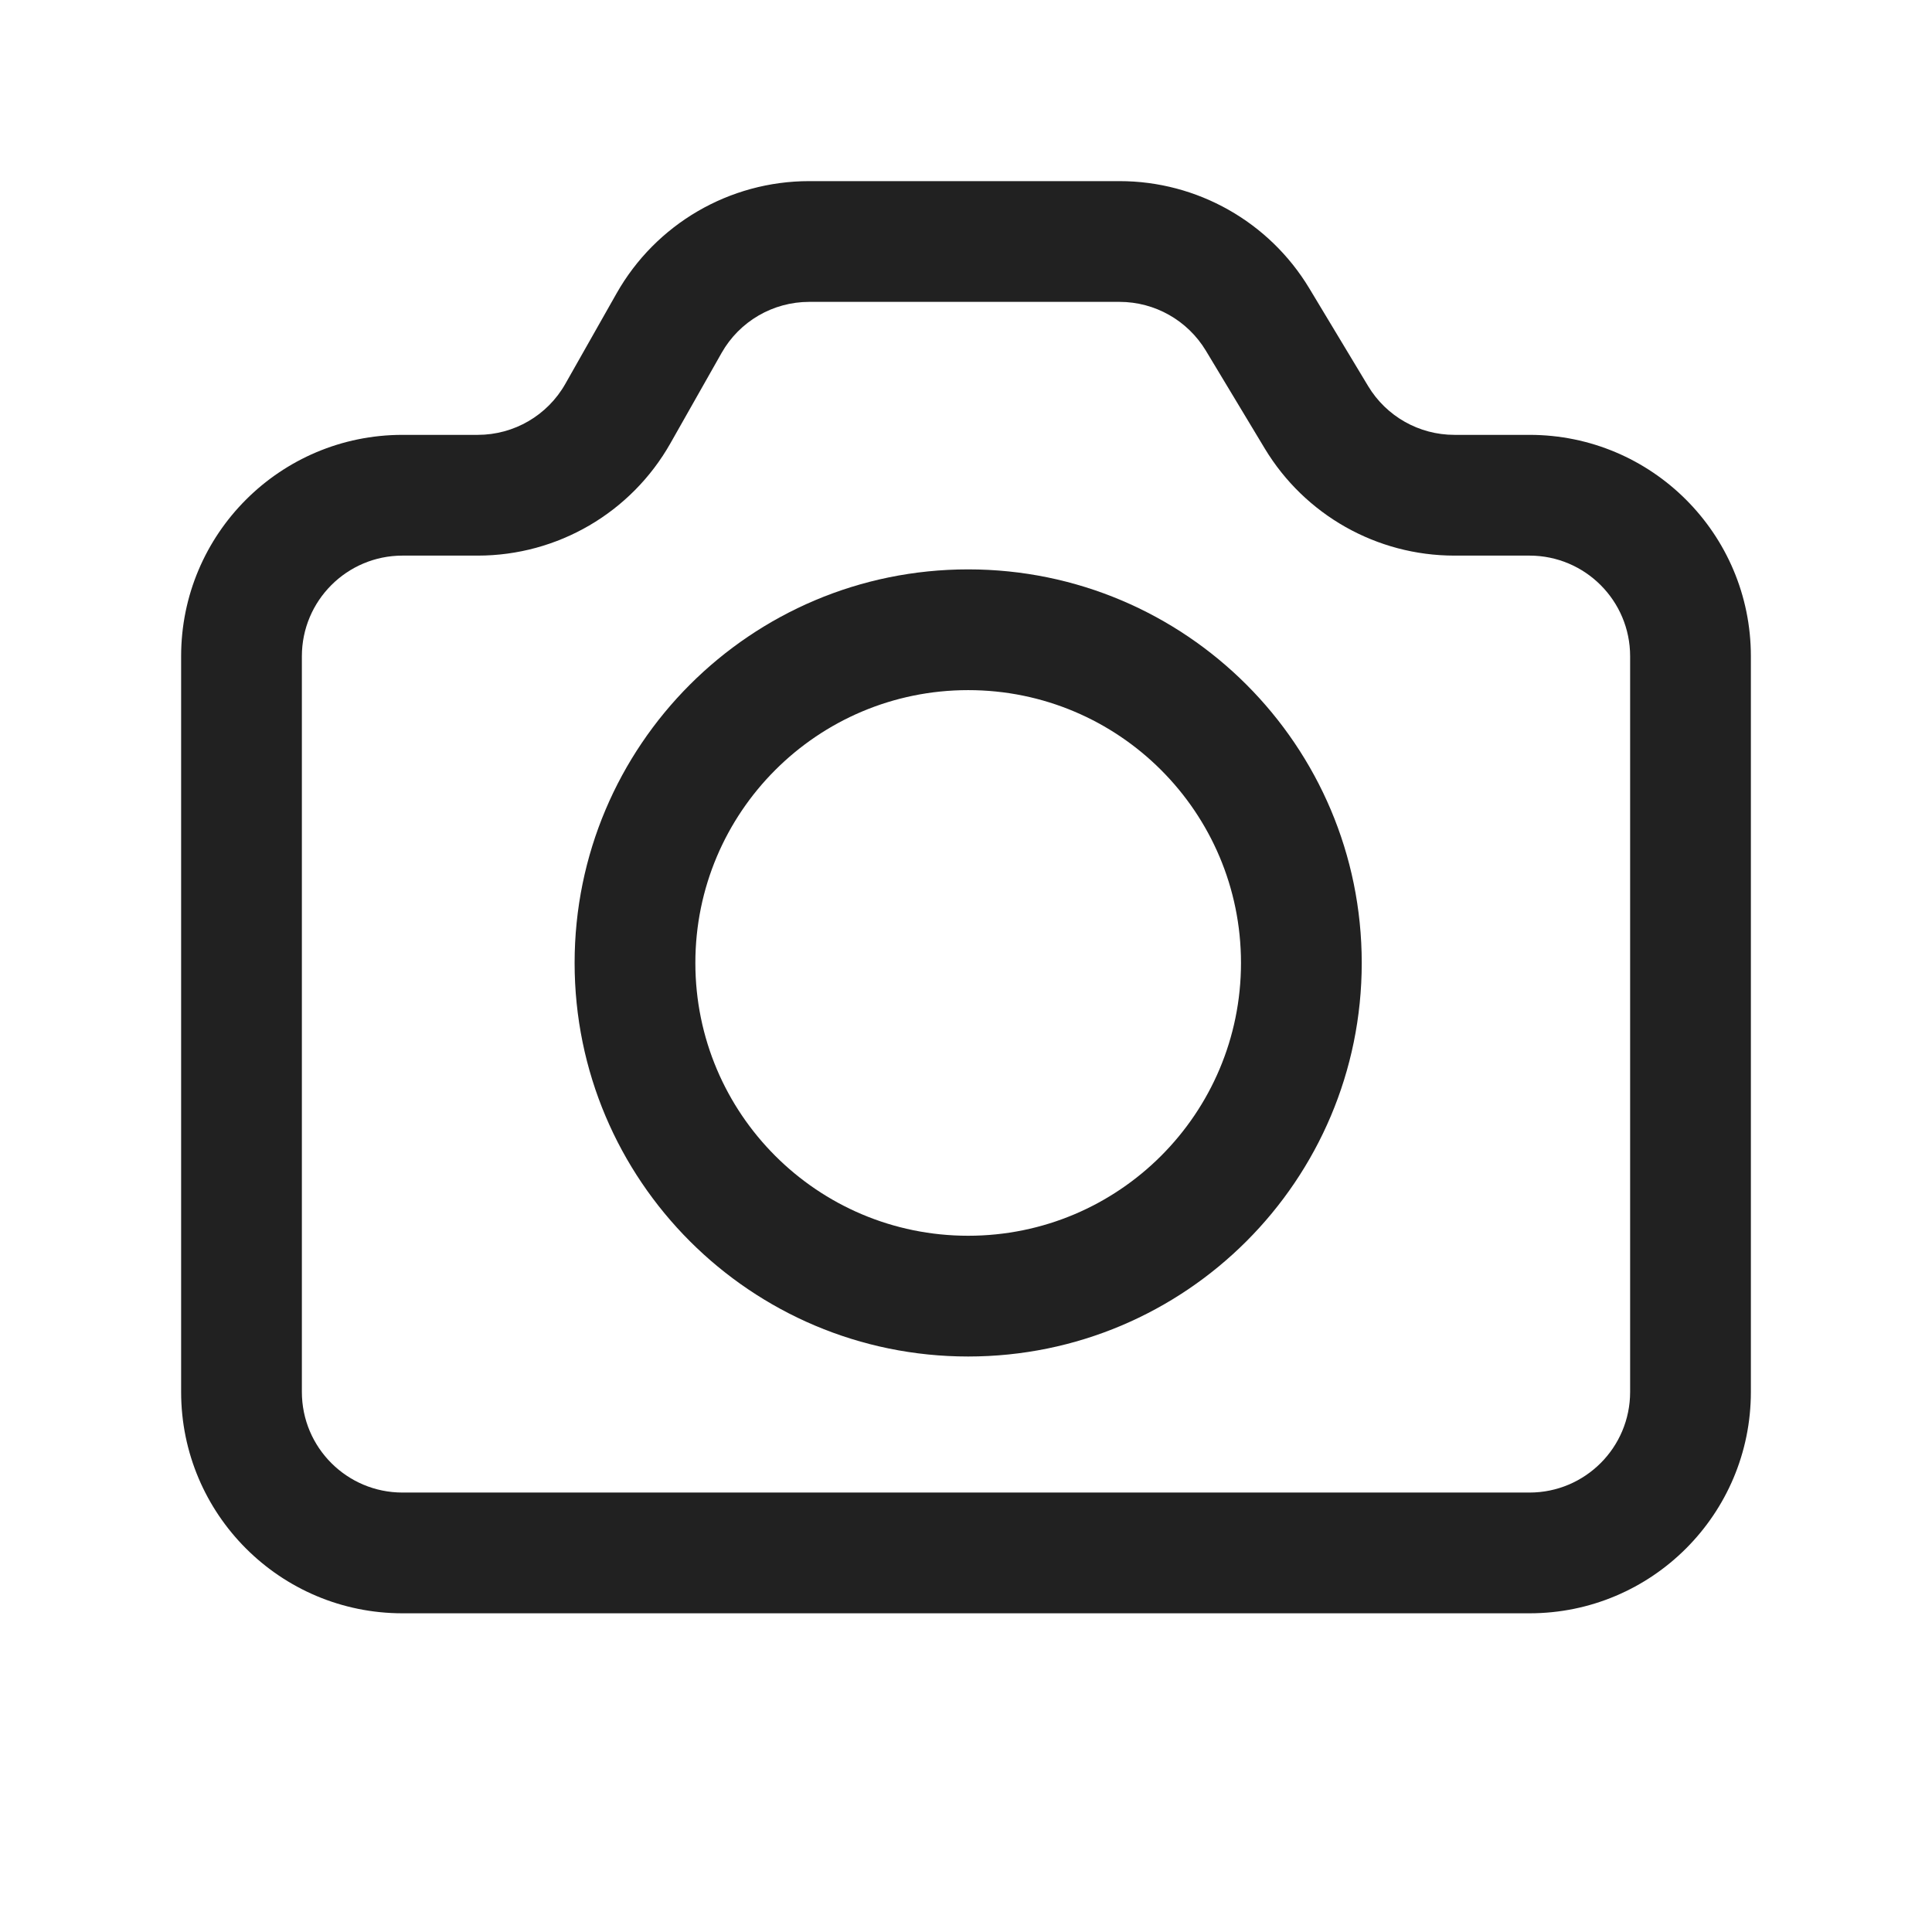
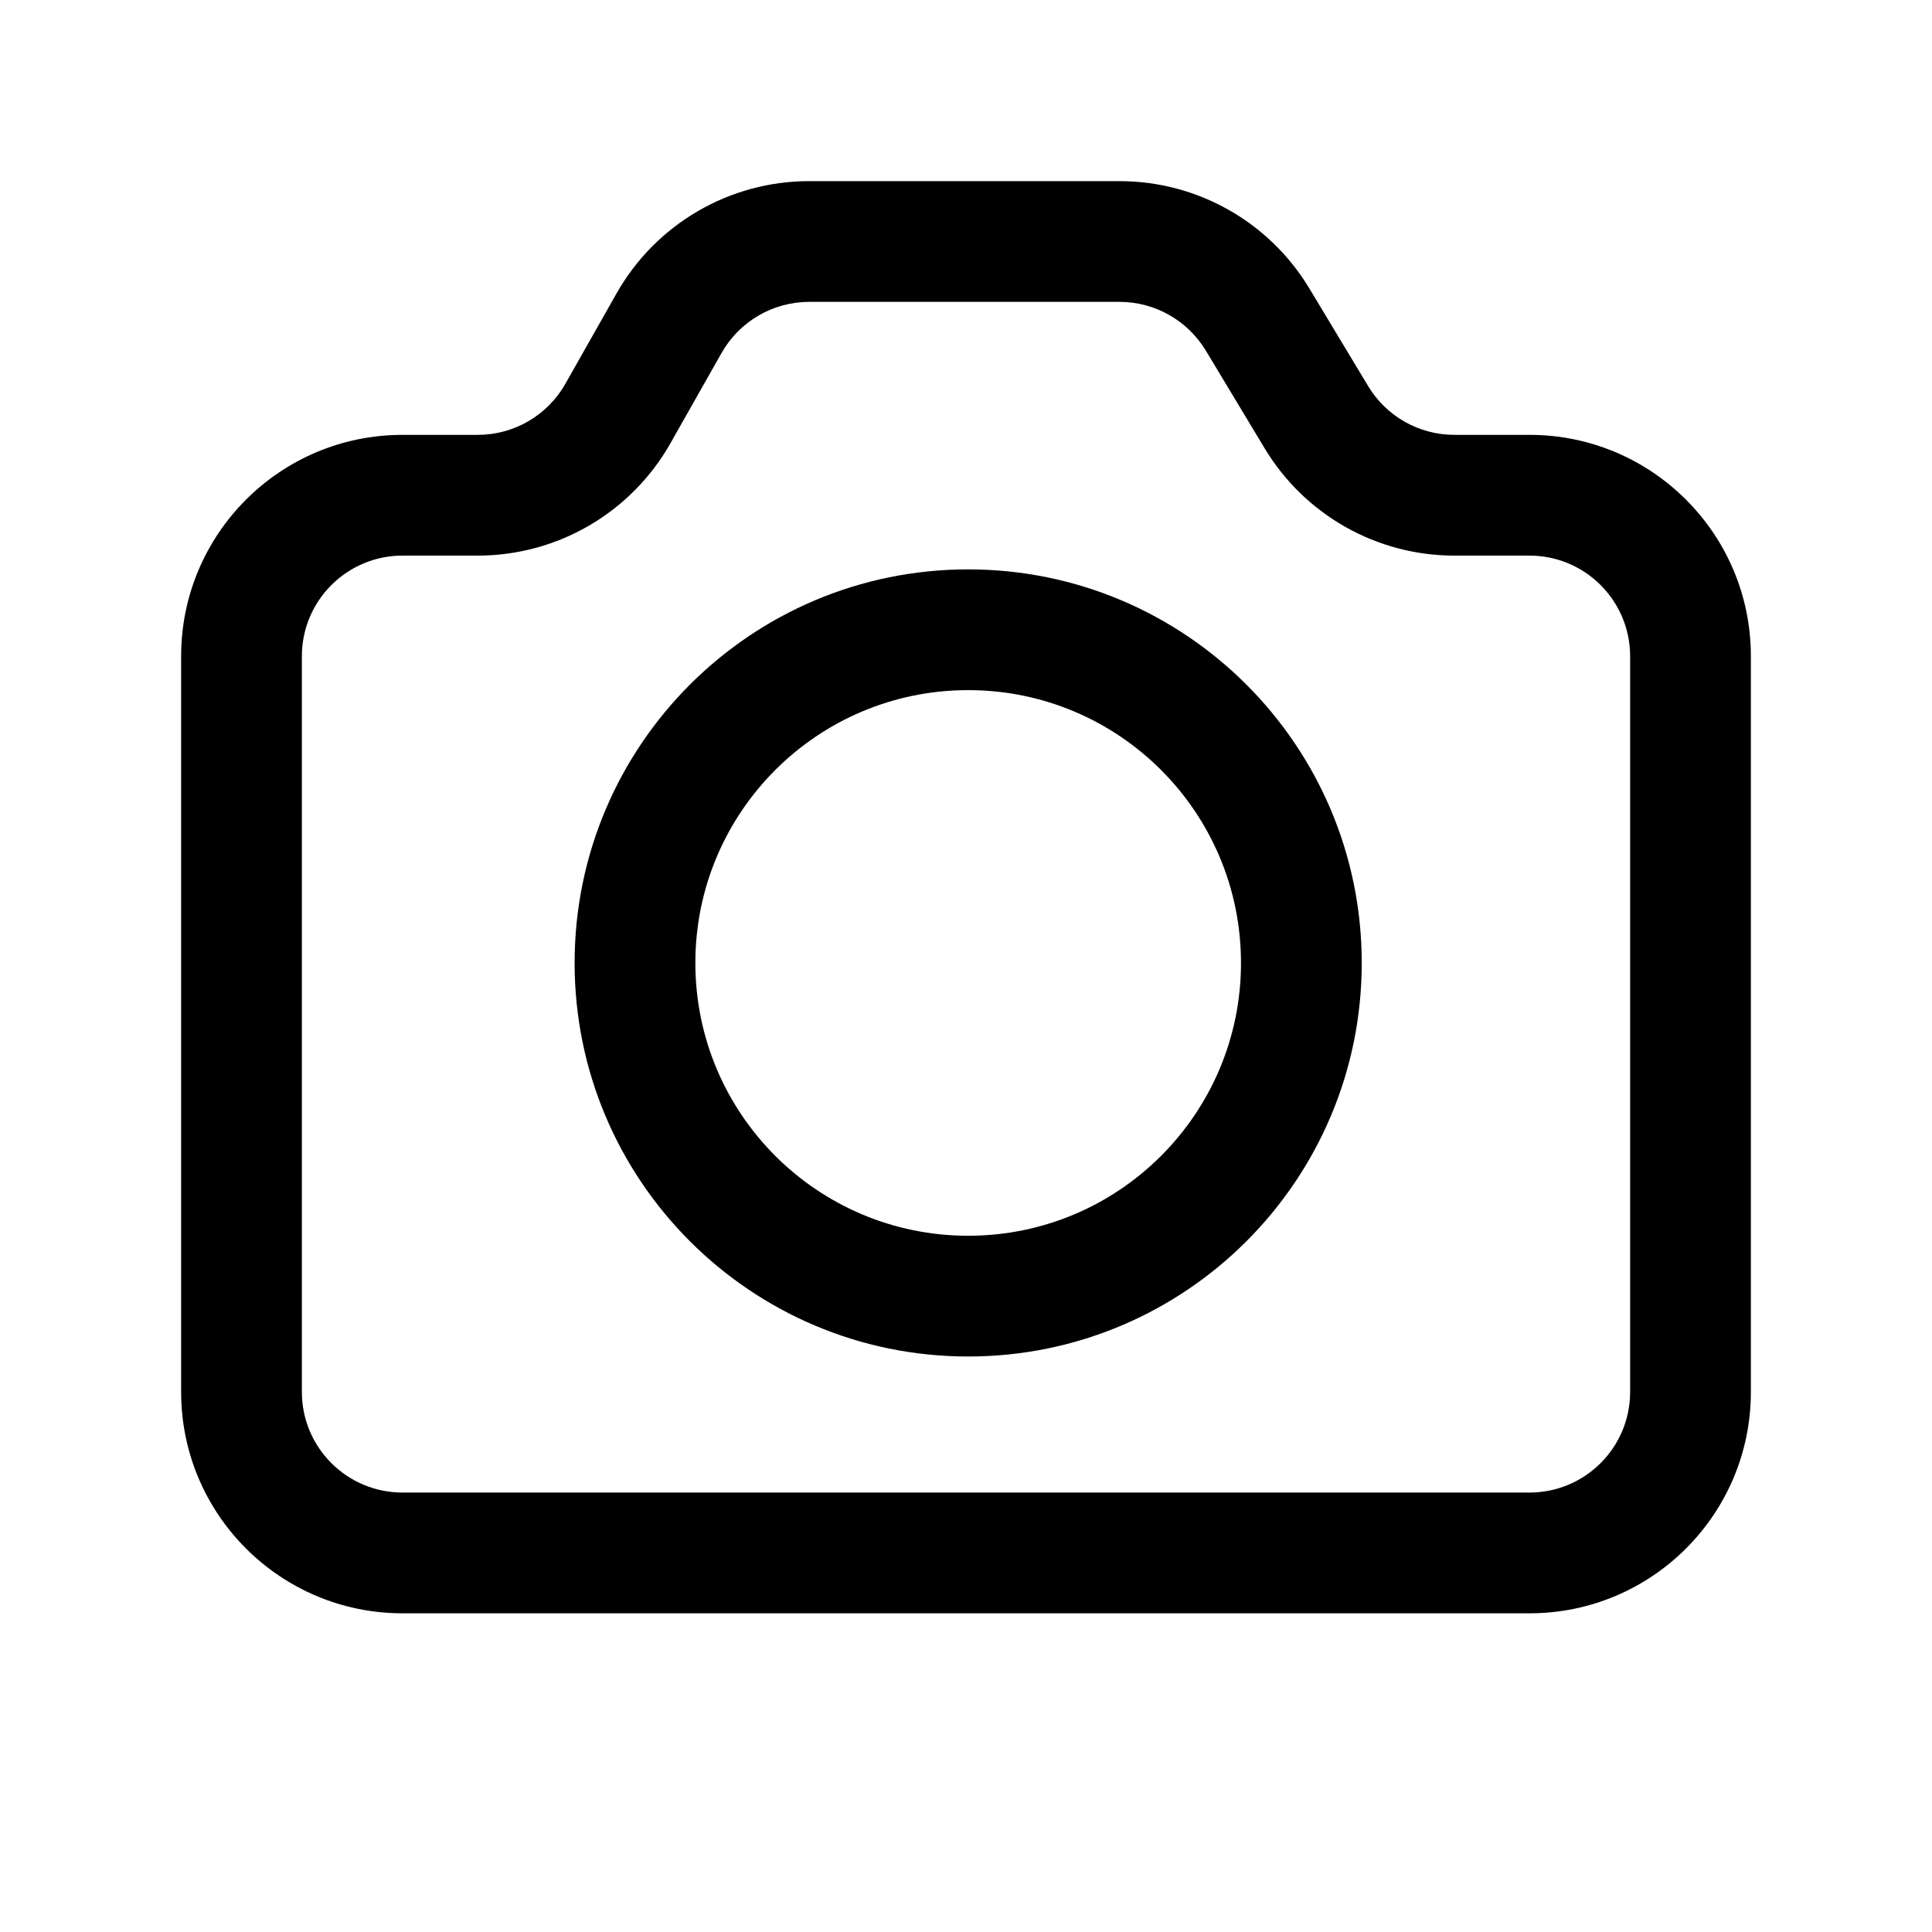
- <svg xmlns="http://www.w3.org/2000/svg" width="24" height="24" viewBox="0 0 24 24" fill="none">
-   <path fill-rule="evenodd" clip-rule="evenodd" d="M10.052 3.75C9.602 3.75 9.186 3.992 8.964 4.384L8.328 5.507C7.84 6.369 6.926 6.902 5.935 6.902H5C4.31 6.902 3.75 7.462 3.75 8.152V17.291C3.75 17.982 4.31 18.541 5 18.541H19C19.69 18.541 20.25 17.982 20.25 17.291V8.152C20.25 7.462 19.69 6.902 19 6.902H18.067C17.102 6.902 16.209 6.397 15.711 5.571L14.979 4.355C14.752 3.98 14.346 3.75 13.908 3.75H10.052ZM7.659 3.645C8.147 2.783 9.061 2.25 10.052 2.25H13.908C14.872 2.25 15.766 2.755 16.264 3.581L16.996 4.797C17.222 5.172 17.628 5.402 18.067 5.402H19C20.519 5.402 21.75 6.633 21.75 8.152V17.291C21.75 18.81 20.519 20.041 19 20.041H5C3.481 20.041 2.25 18.81 2.25 17.291V8.152C2.25 6.633 3.481 5.402 5 5.402H5.935C6.386 5.402 6.801 5.16 7.023 4.768L7.659 3.645Z" fill="#212121" />
-   <path fill-rule="evenodd" clip-rule="evenodd" d="M12.027 8.573C10.155 8.573 8.638 10.09 8.638 11.962C8.638 13.834 10.155 15.351 12.027 15.351C13.899 15.351 15.416 13.834 15.416 11.962C15.416 10.09 13.899 8.573 12.027 8.573ZM7.138 11.962C7.138 9.262 9.327 7.073 12.027 7.073C14.727 7.073 16.916 9.262 16.916 11.962C16.916 14.662 14.727 16.851 12.027 16.851C9.327 16.851 7.138 14.662 7.138 11.962Z" fill="#212121" />
+ <svg xmlns="http://www.w3.org/2000/svg" width="24" height="24" viewBox="0 0 24 24" fill="currentColor">
+   <path fill-rule="evenodd" clip-rule="evenodd" d="M10.052 3.75C9.602 3.75 9.186 3.992 8.964 4.384L8.328 5.507C7.84 6.369 6.926 6.902 5.935 6.902H5C4.31 6.902 3.75 7.462 3.75 8.152V17.291C3.75 17.982 4.31 18.541 5 18.541H19C19.69 18.541 20.25 17.982 20.25 17.291V8.152C20.25 7.462 19.69 6.902 19 6.902H18.067C17.102 6.902 16.209 6.397 15.711 5.571L14.979 4.355C14.752 3.98 14.346 3.75 13.908 3.75H10.052ZM7.659 3.645C8.147 2.783 9.061 2.25 10.052 2.25H13.908C14.872 2.25 15.766 2.755 16.264 3.581L16.996 4.797C17.222 5.172 17.628 5.402 18.067 5.402H19C20.519 5.402 21.75 6.633 21.75 8.152V17.291C21.75 18.81 20.519 20.041 19 20.041H5C3.481 20.041 2.25 18.81 2.25 17.291V8.152C2.25 6.633 3.481 5.402 5 5.402H5.935C6.386 5.402 6.801 5.16 7.023 4.768L7.659 3.645Z" />
+   <path fill-rule="evenodd" clip-rule="evenodd" d="M12.027 8.573C10.155 8.573 8.638 10.09 8.638 11.962C8.638 13.834 10.155 15.351 12.027 15.351C13.899 15.351 15.416 13.834 15.416 11.962C15.416 10.09 13.899 8.573 12.027 8.573ZM7.138 11.962C7.138 9.262 9.327 7.073 12.027 7.073C14.727 7.073 16.916 9.262 16.916 11.962C16.916 14.662 14.727 16.851 12.027 16.851C9.327 16.851 7.138 14.662 7.138 11.962Z" />
</svg>
